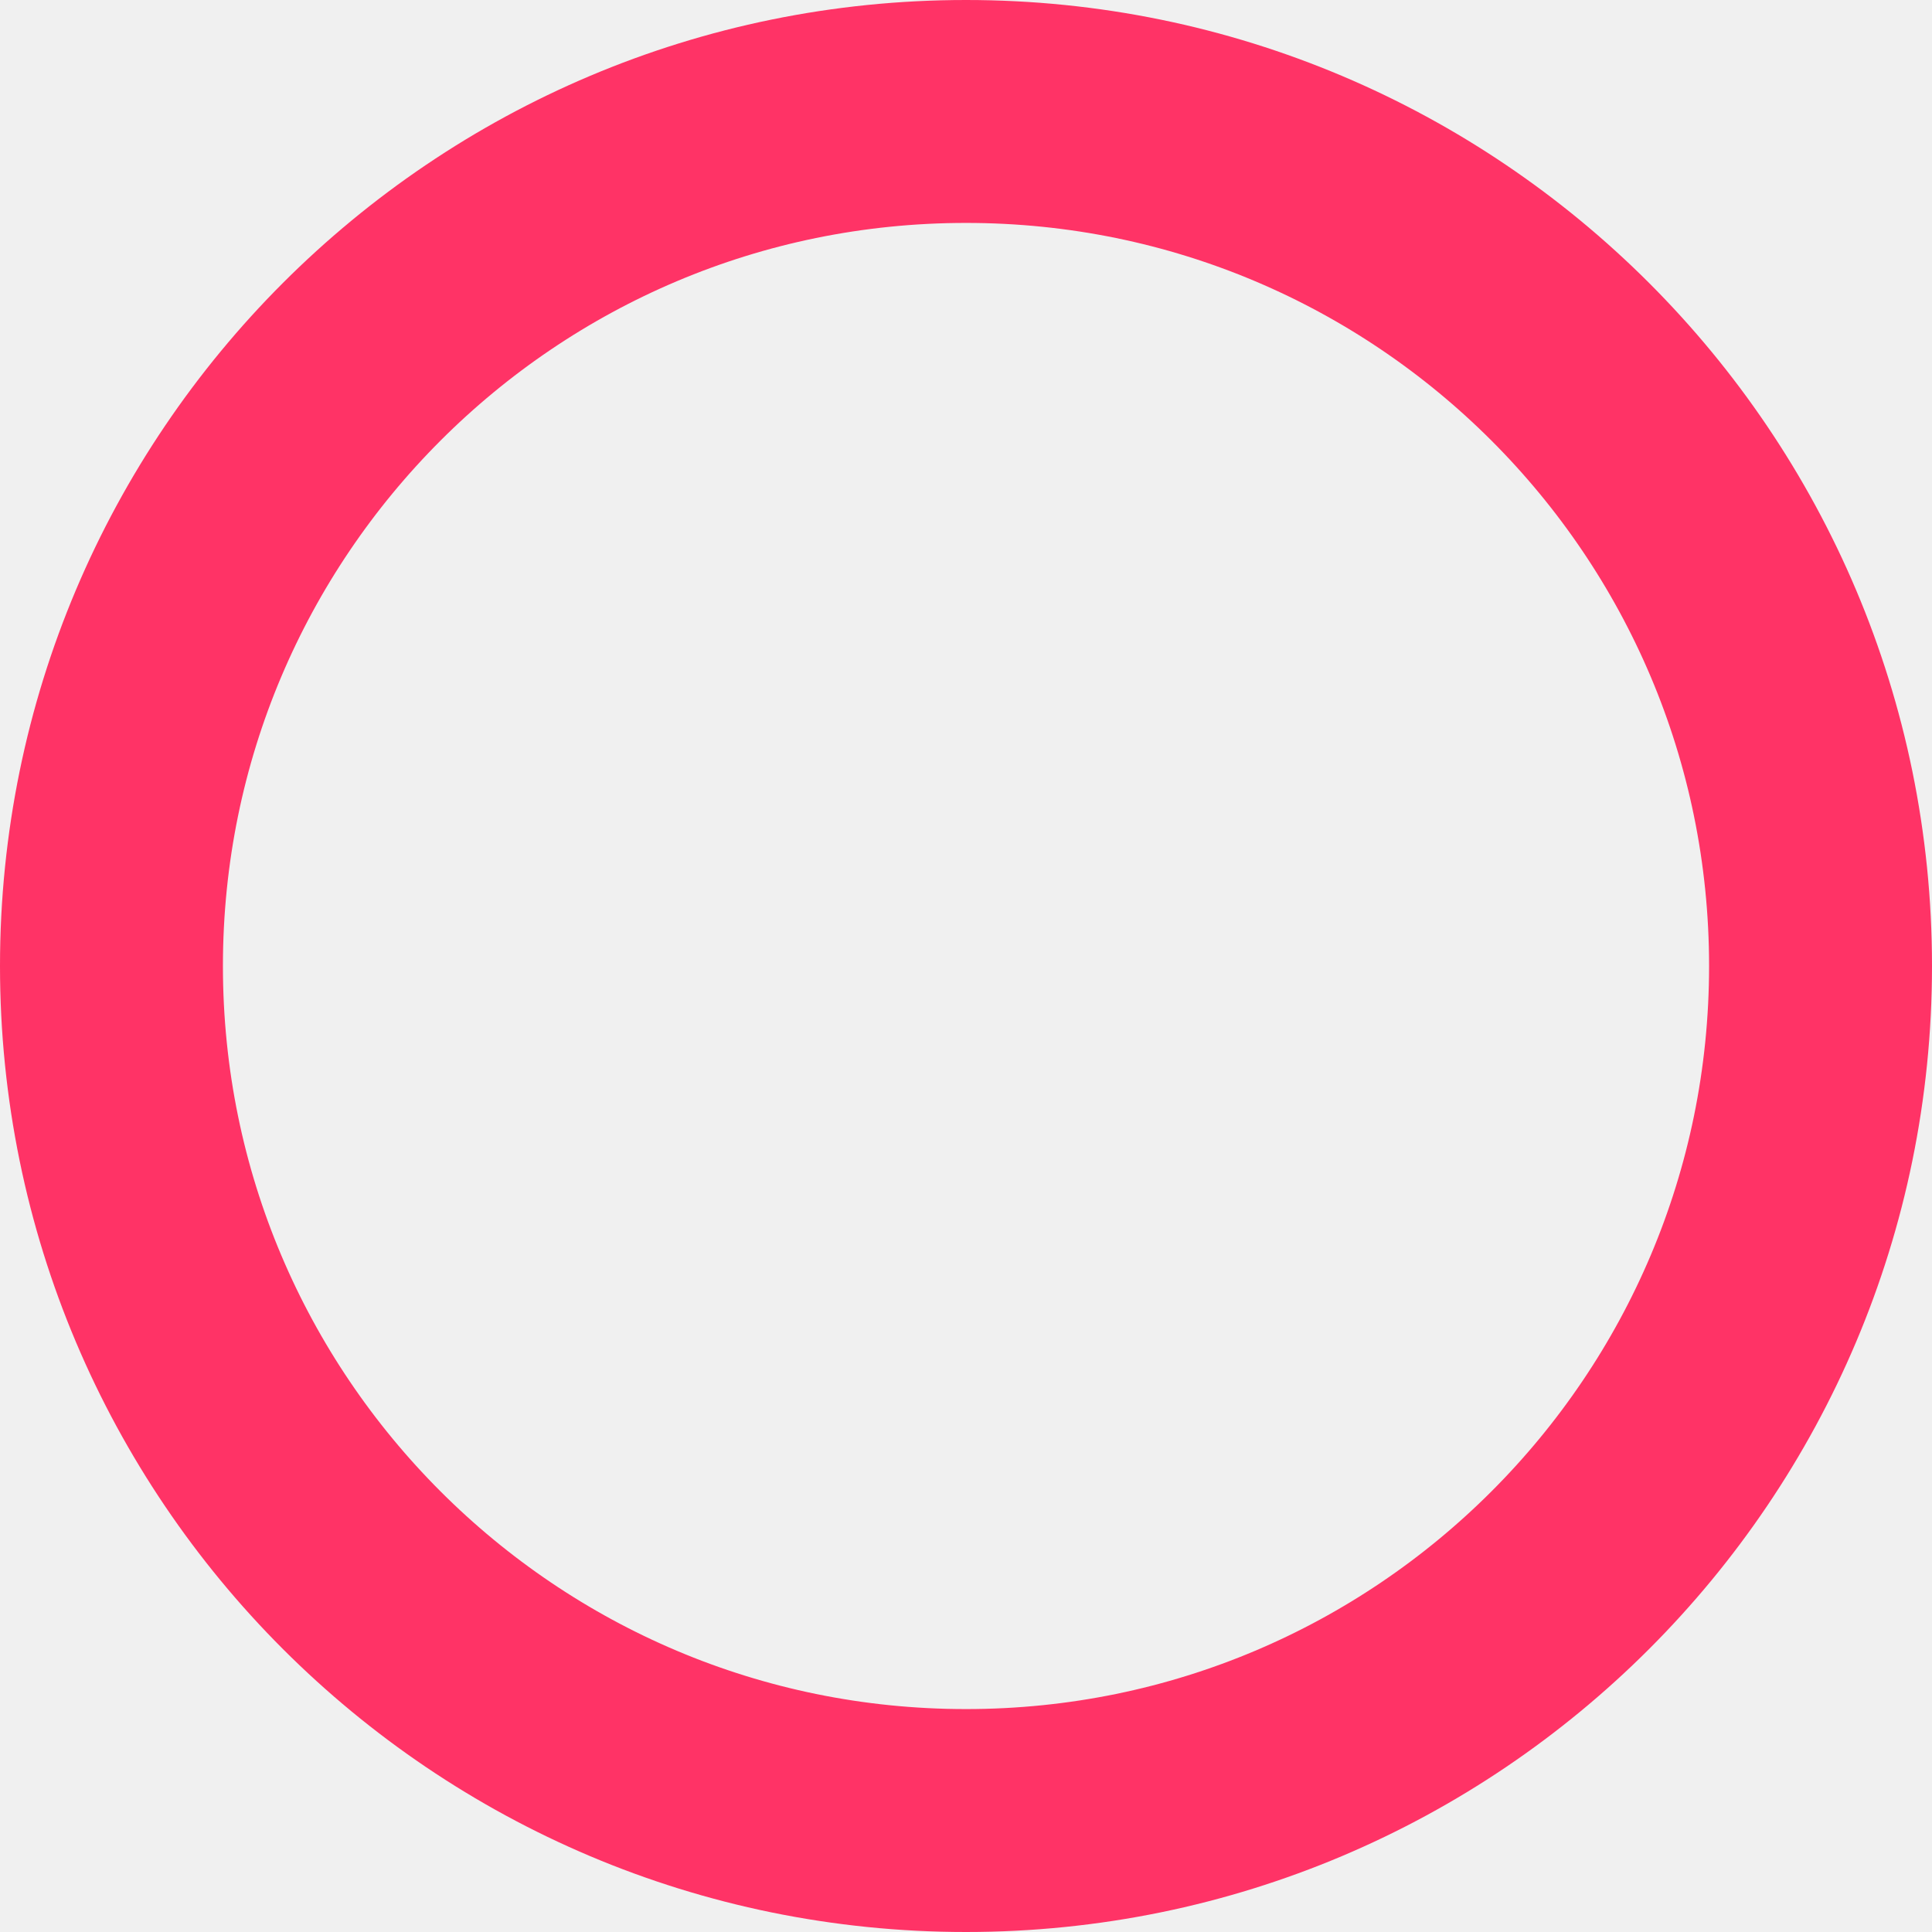
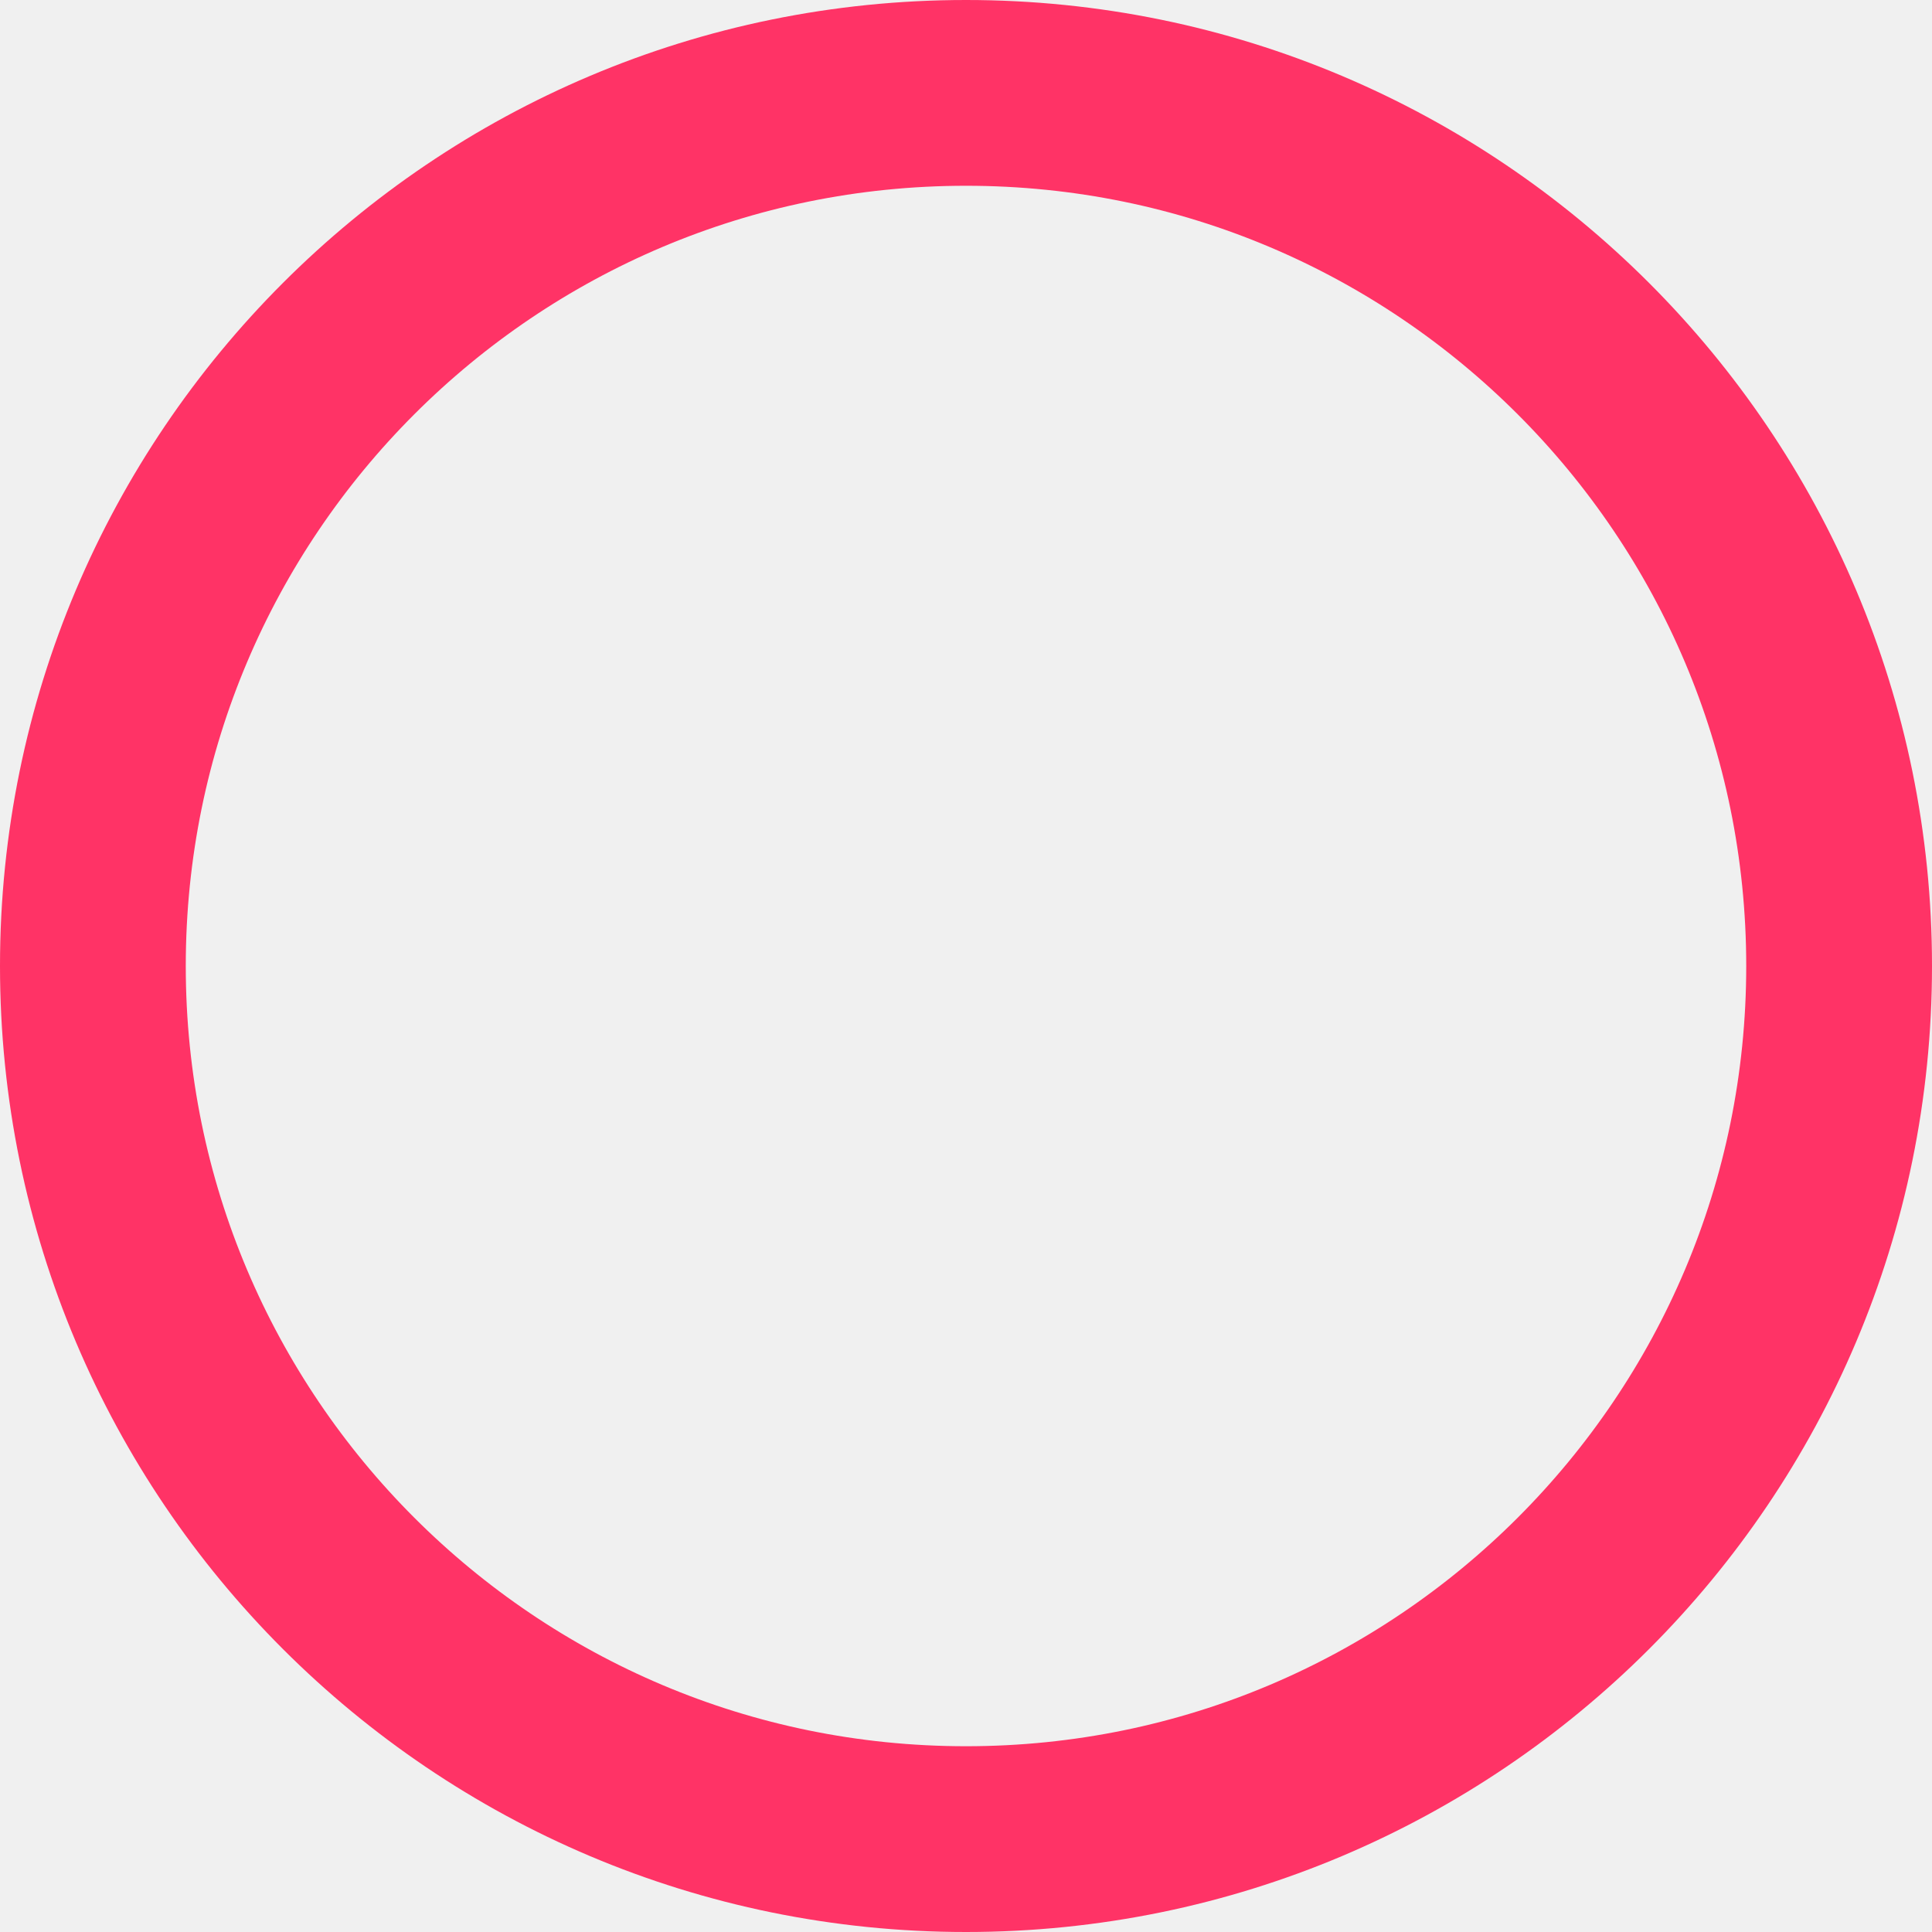
<svg xmlns="http://www.w3.org/2000/svg" xmlns:xlink="http://www.w3.org/1999/xlink" version="1.1" height="26" width="26">
  <defs>
    <ellipse id="taskicon-customer-ellipse-0" opacity="1" rx="13" ry="13" cx="13" cy="13" />
    <mask id="mask-1" maskUnits="userSpaceOnUse" maskContentUnits="userSpaceOnUse">
      <rect opacity="1" x="0" y="0" width="26" height="26" fill="black" />
      <use xlink:href="#taskicon-customer-ellipse-0" fill="white" />
    </mask>
  </defs>
  <g opacity="1">
    <use xlink:href="#taskicon-customer-ellipse-0" fill="rgb(255,255,255,0)" fill-opacity="1" />
-     <use xlink:href="#taskicon-customer-ellipse-0" fill-opacity="0" stroke="rgb(255,51,102)" stroke-opacity="1" stroke-width="6" stroke-linecap="butt" stroke-linejoin="miter" mask="url(#mask-1)" />
+     <use xlink:href="#taskicon-customer-ellipse-0" fill-opacity="0" stroke="rgb(255,51,102)" stroke-opacity="1" stroke-width="5" stroke-linecap="butt" stroke-linejoin="miter" mask="url(#mask-1)" />
  </g>
</svg>
